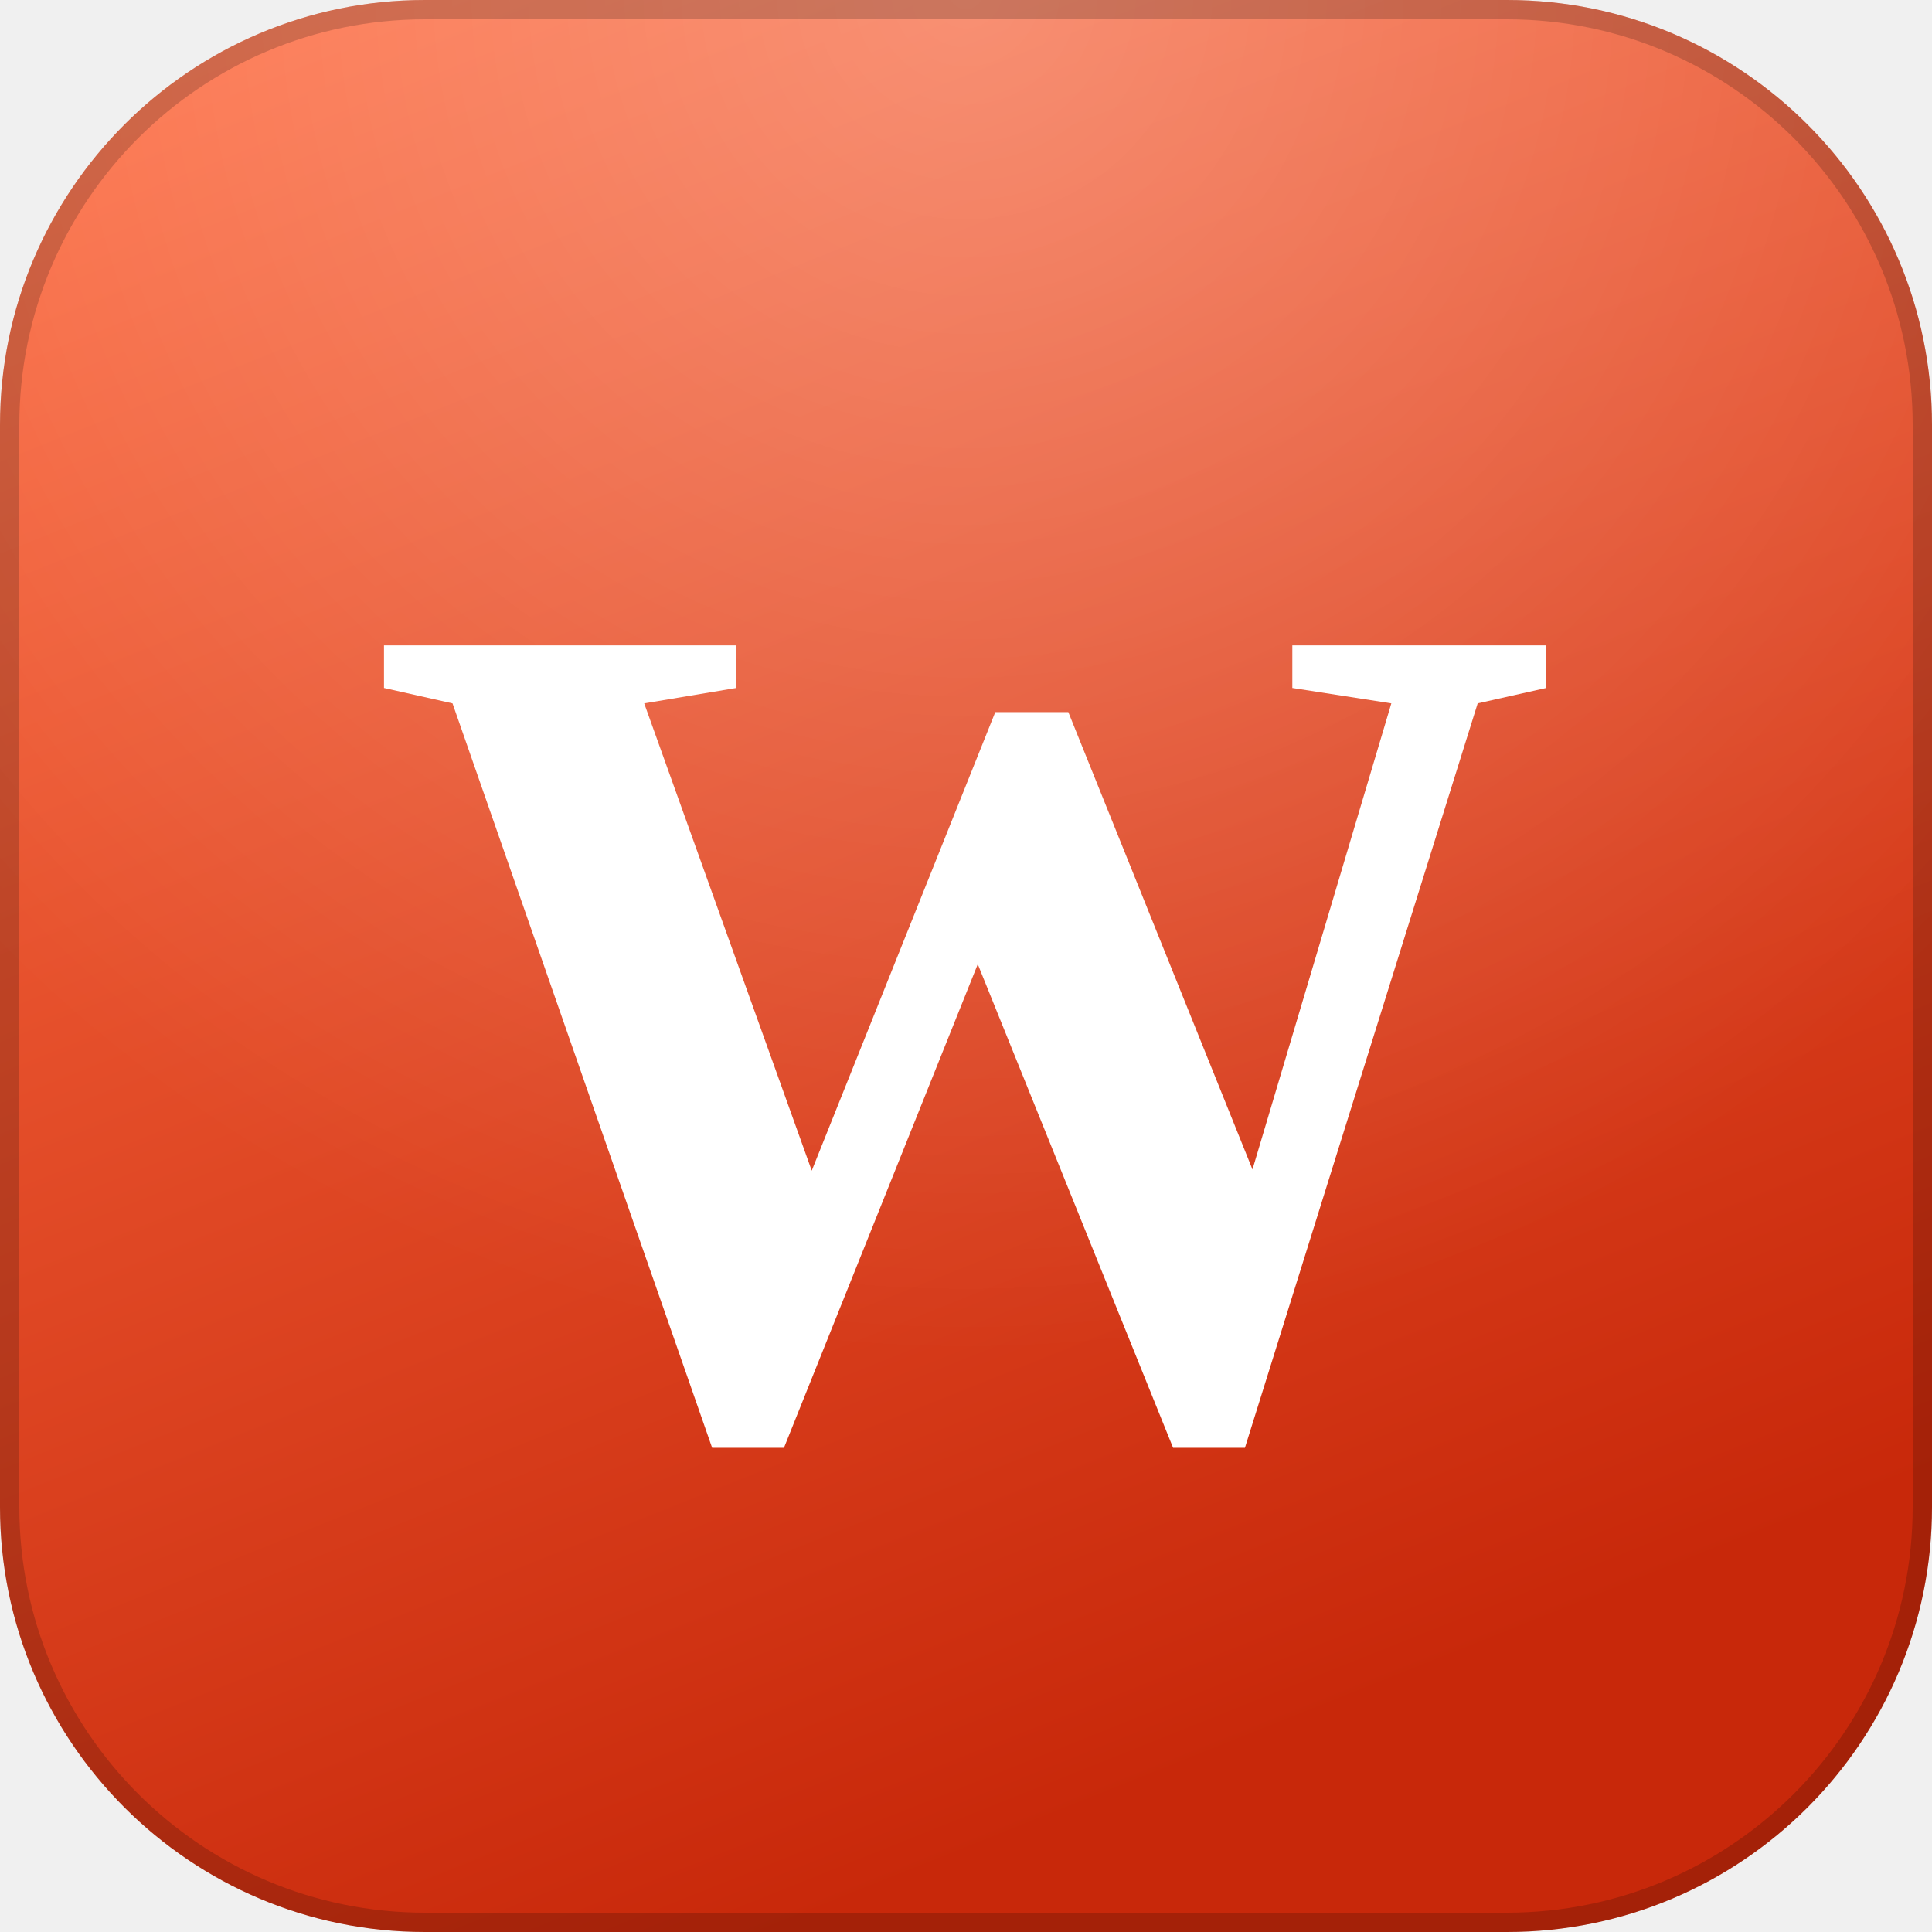
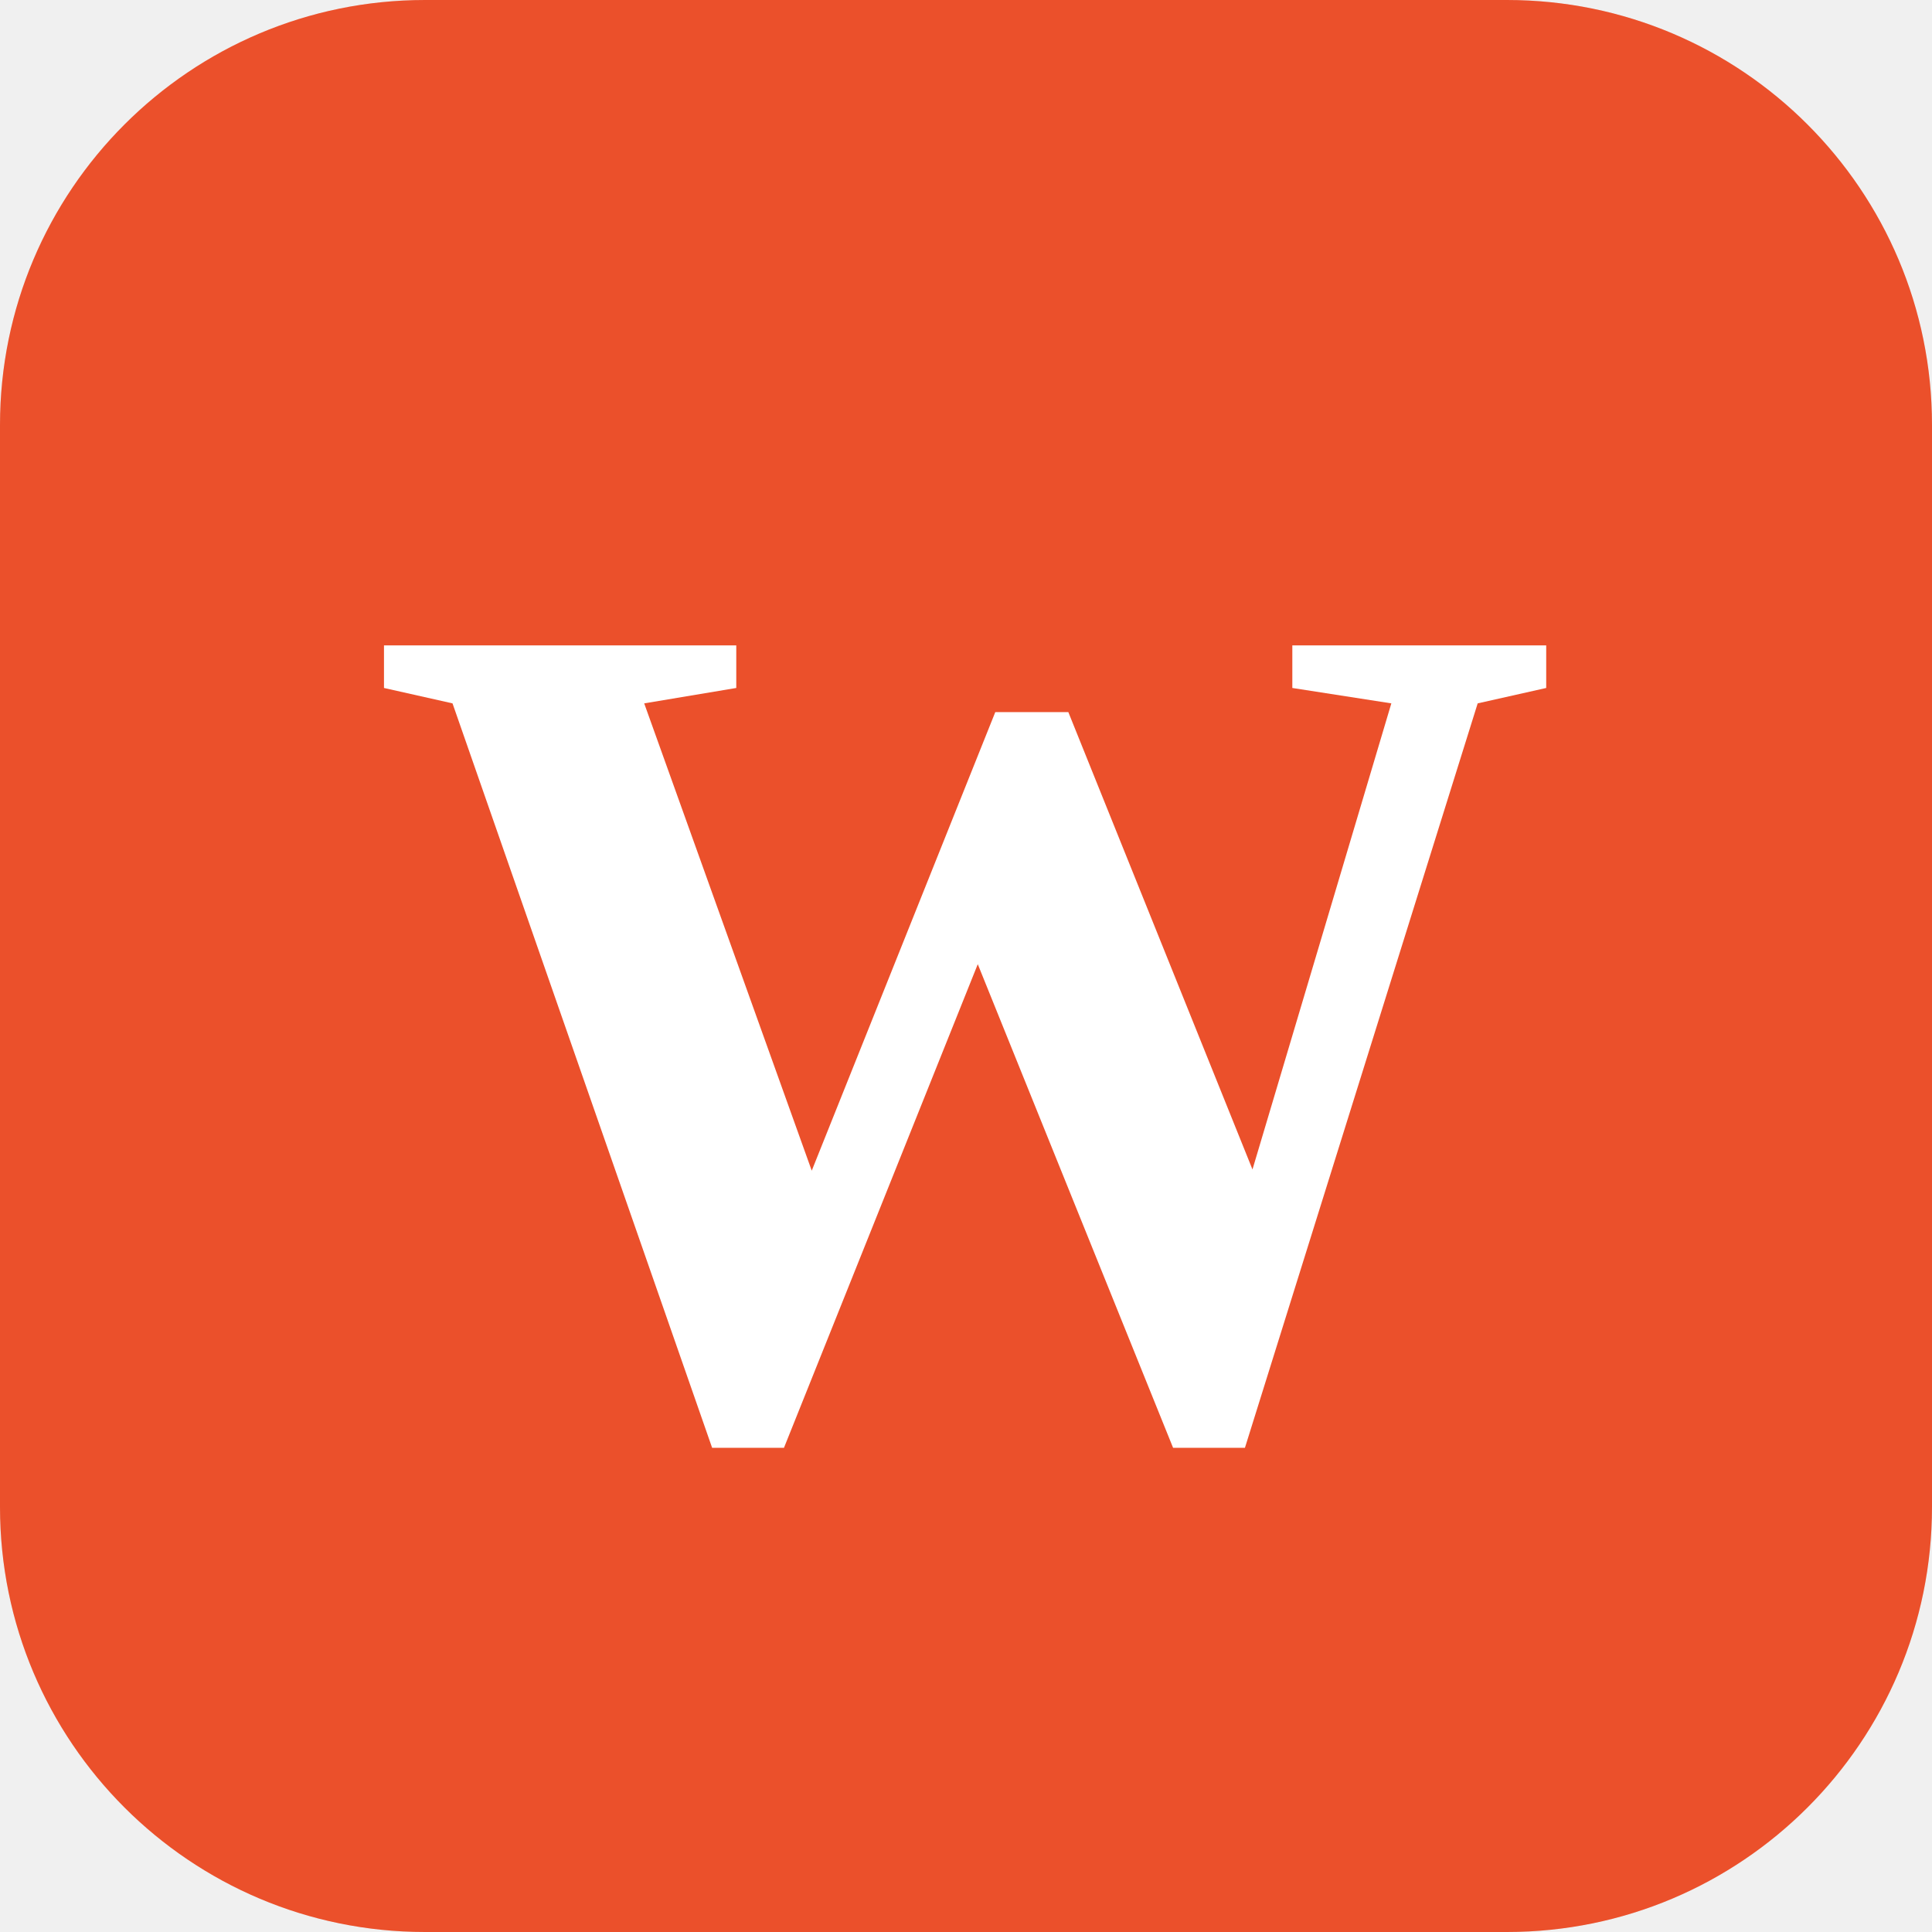
<svg xmlns="http://www.w3.org/2000/svg" viewBox="0 0 100 100">
-   <defs>
-     <linearGradient id="bg" x1="0" y1="0" x2="0.4" y2="1">
-       <stop offset="0%" stop-color="#FF7248" />
-       <stop offset="100%" stop-color="#C8280A" />
-     </linearGradient>
-     <radialGradient id="gloss" cx="50%" cy="0%" r="70%" fx="50%" fy="0%">
-       <stop offset="0%" stop-color="rgba(255,255,255,0.28)" />
-       <stop offset="100%" stop-color="rgba(255,255,255,0)" />
-     </radialGradient>
-     <clipPath id="sq">
-       <rect width="100" height="100" rx="22" ry="22" />
-     </clipPath>
-   </defs>
-   <rect width="100" height="100" rx="22" ry="22" fill="url(#bg)" />
-   <rect width="100" height="100" rx="22" ry="22" fill="url(#gloss)" />
-   <rect width="100" height="100" rx="22" ry="22" fill="none" stroke="rgba(0,0,0,0.18)" stroke-width="2" clip-path="url(#sq)" />
+   <rect width="100" height="100" rx="22" ry="22" fill="#E8390F" />
+   <rect width="100" height="100" rx="22" ry="22" fill="rgba(255,255,255,0.12)" />
  <text x="50" y="74" text-anchor="middle" font-family="Georgia,'Times New Roman',serif" font-weight="700" font-size="62" fill="white" letter-spacing="-3">W</text>
</svg>
